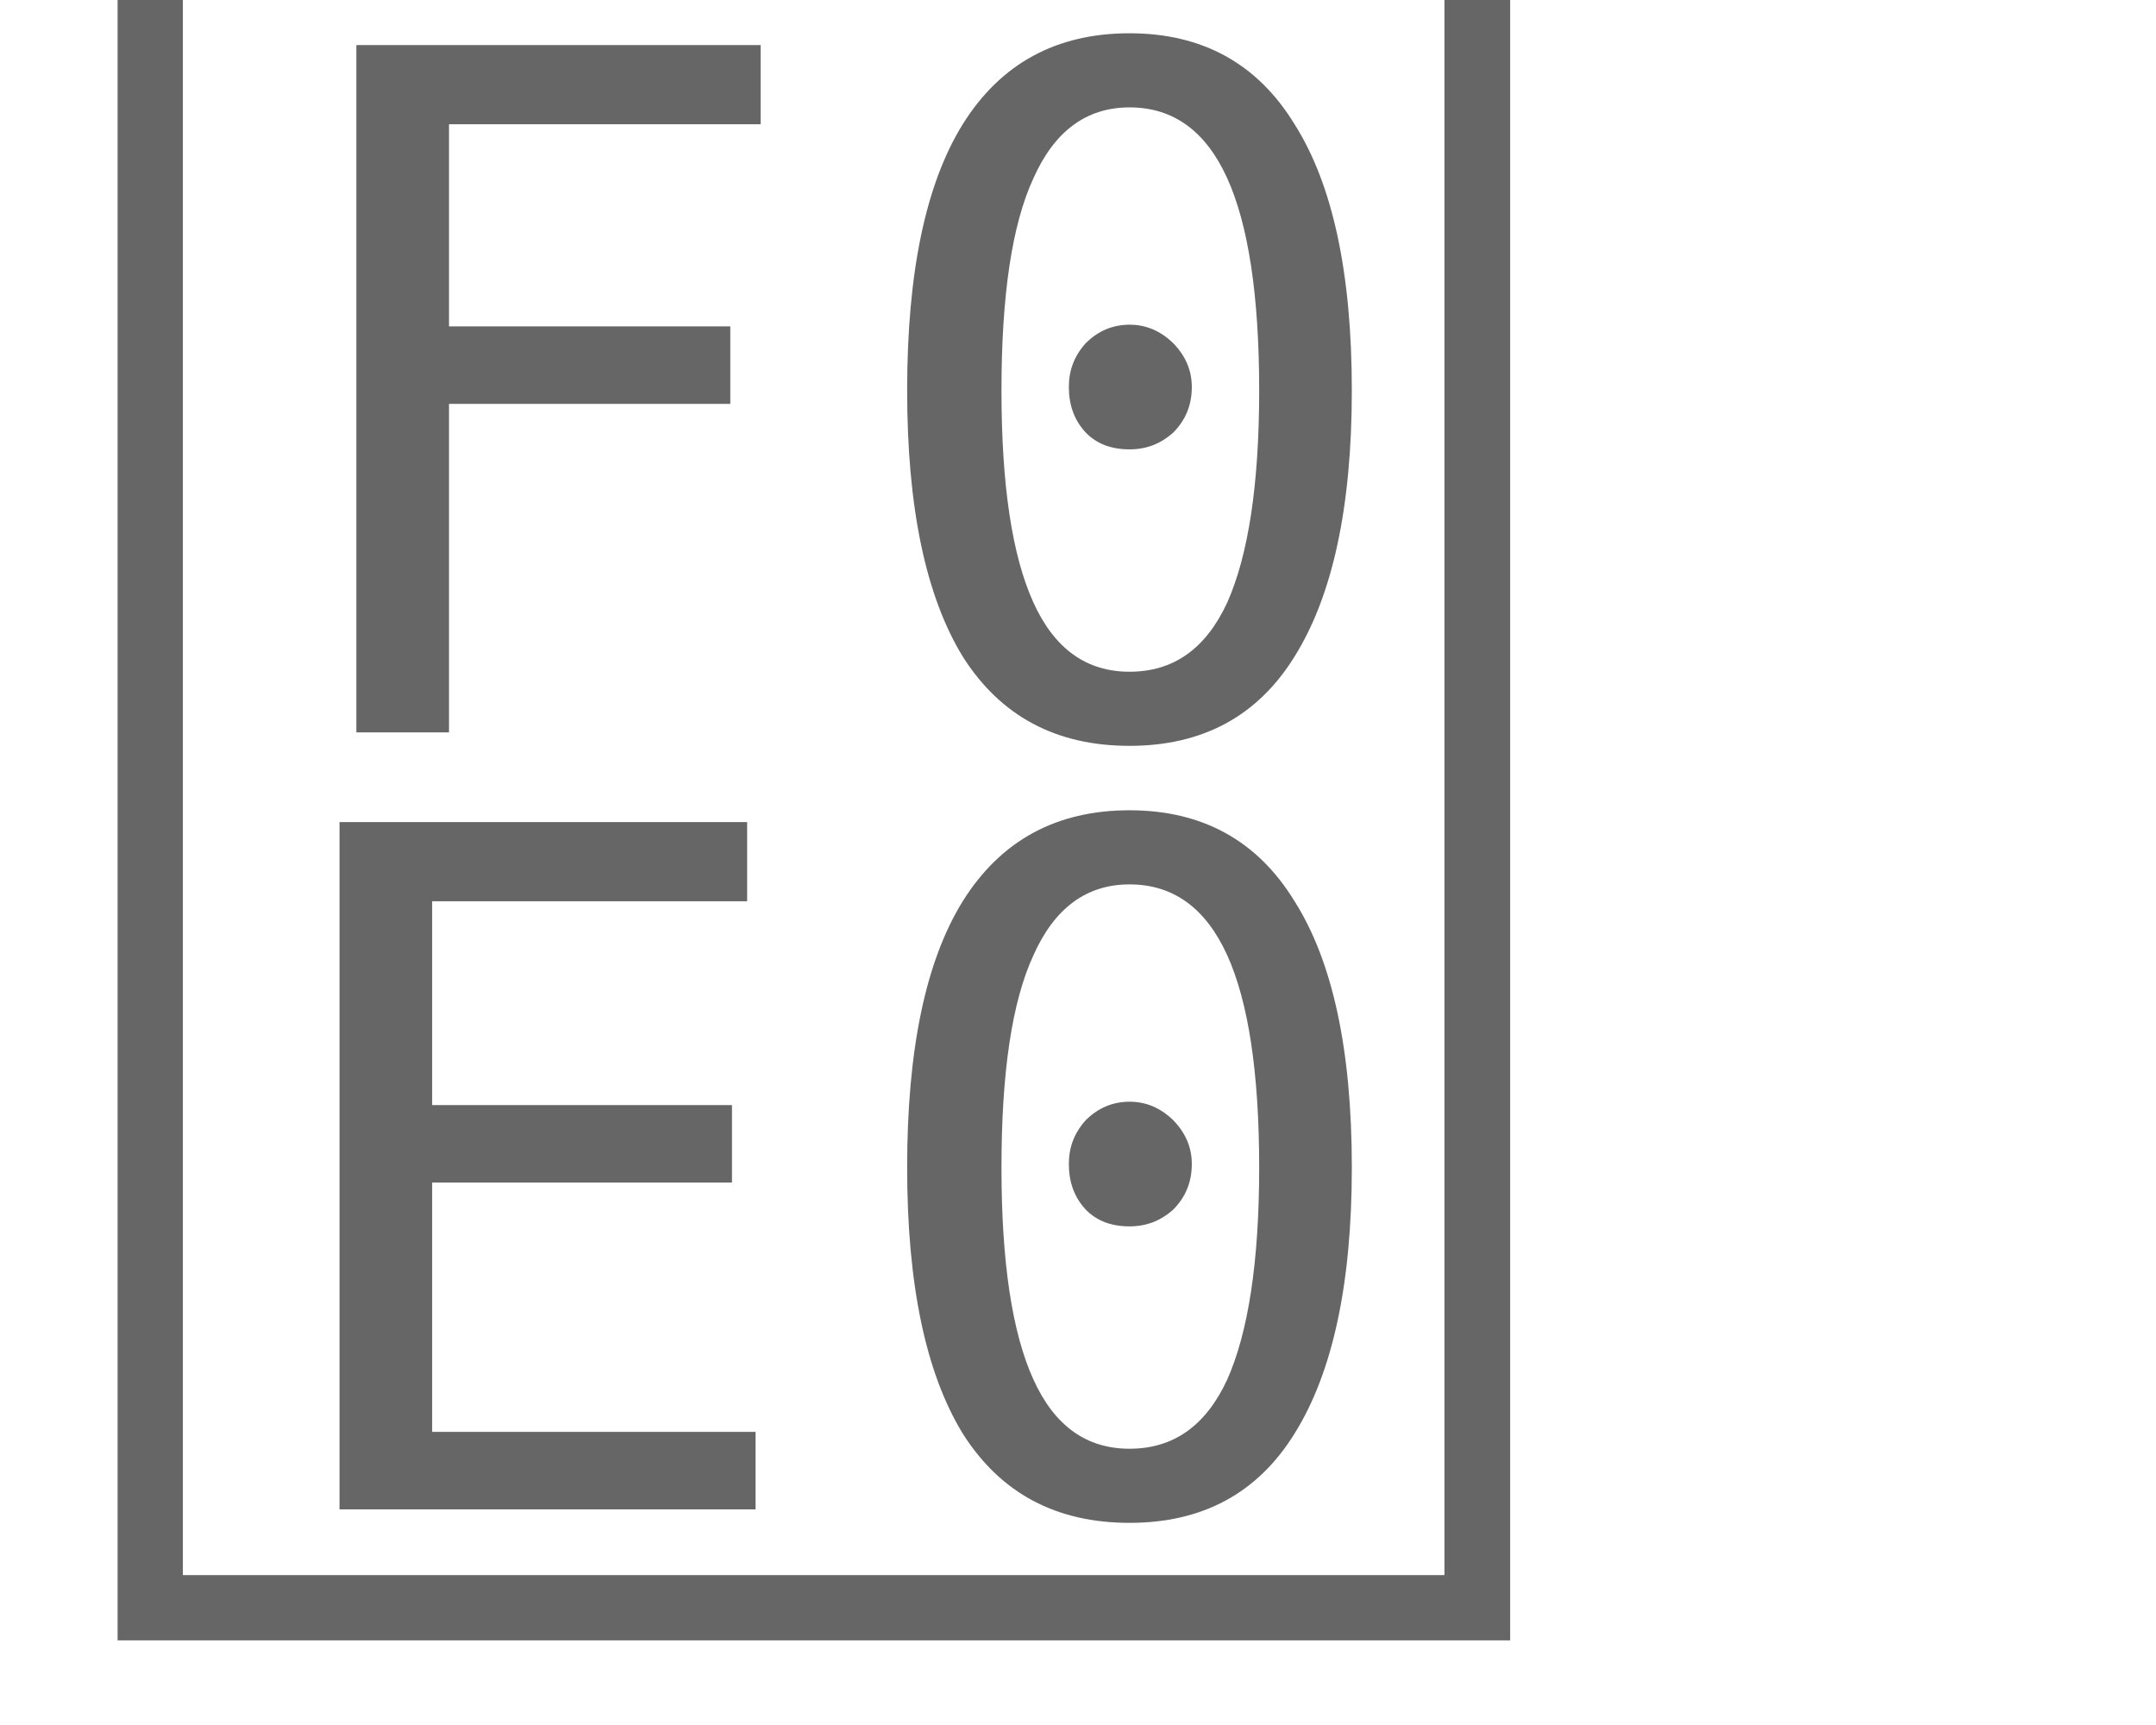
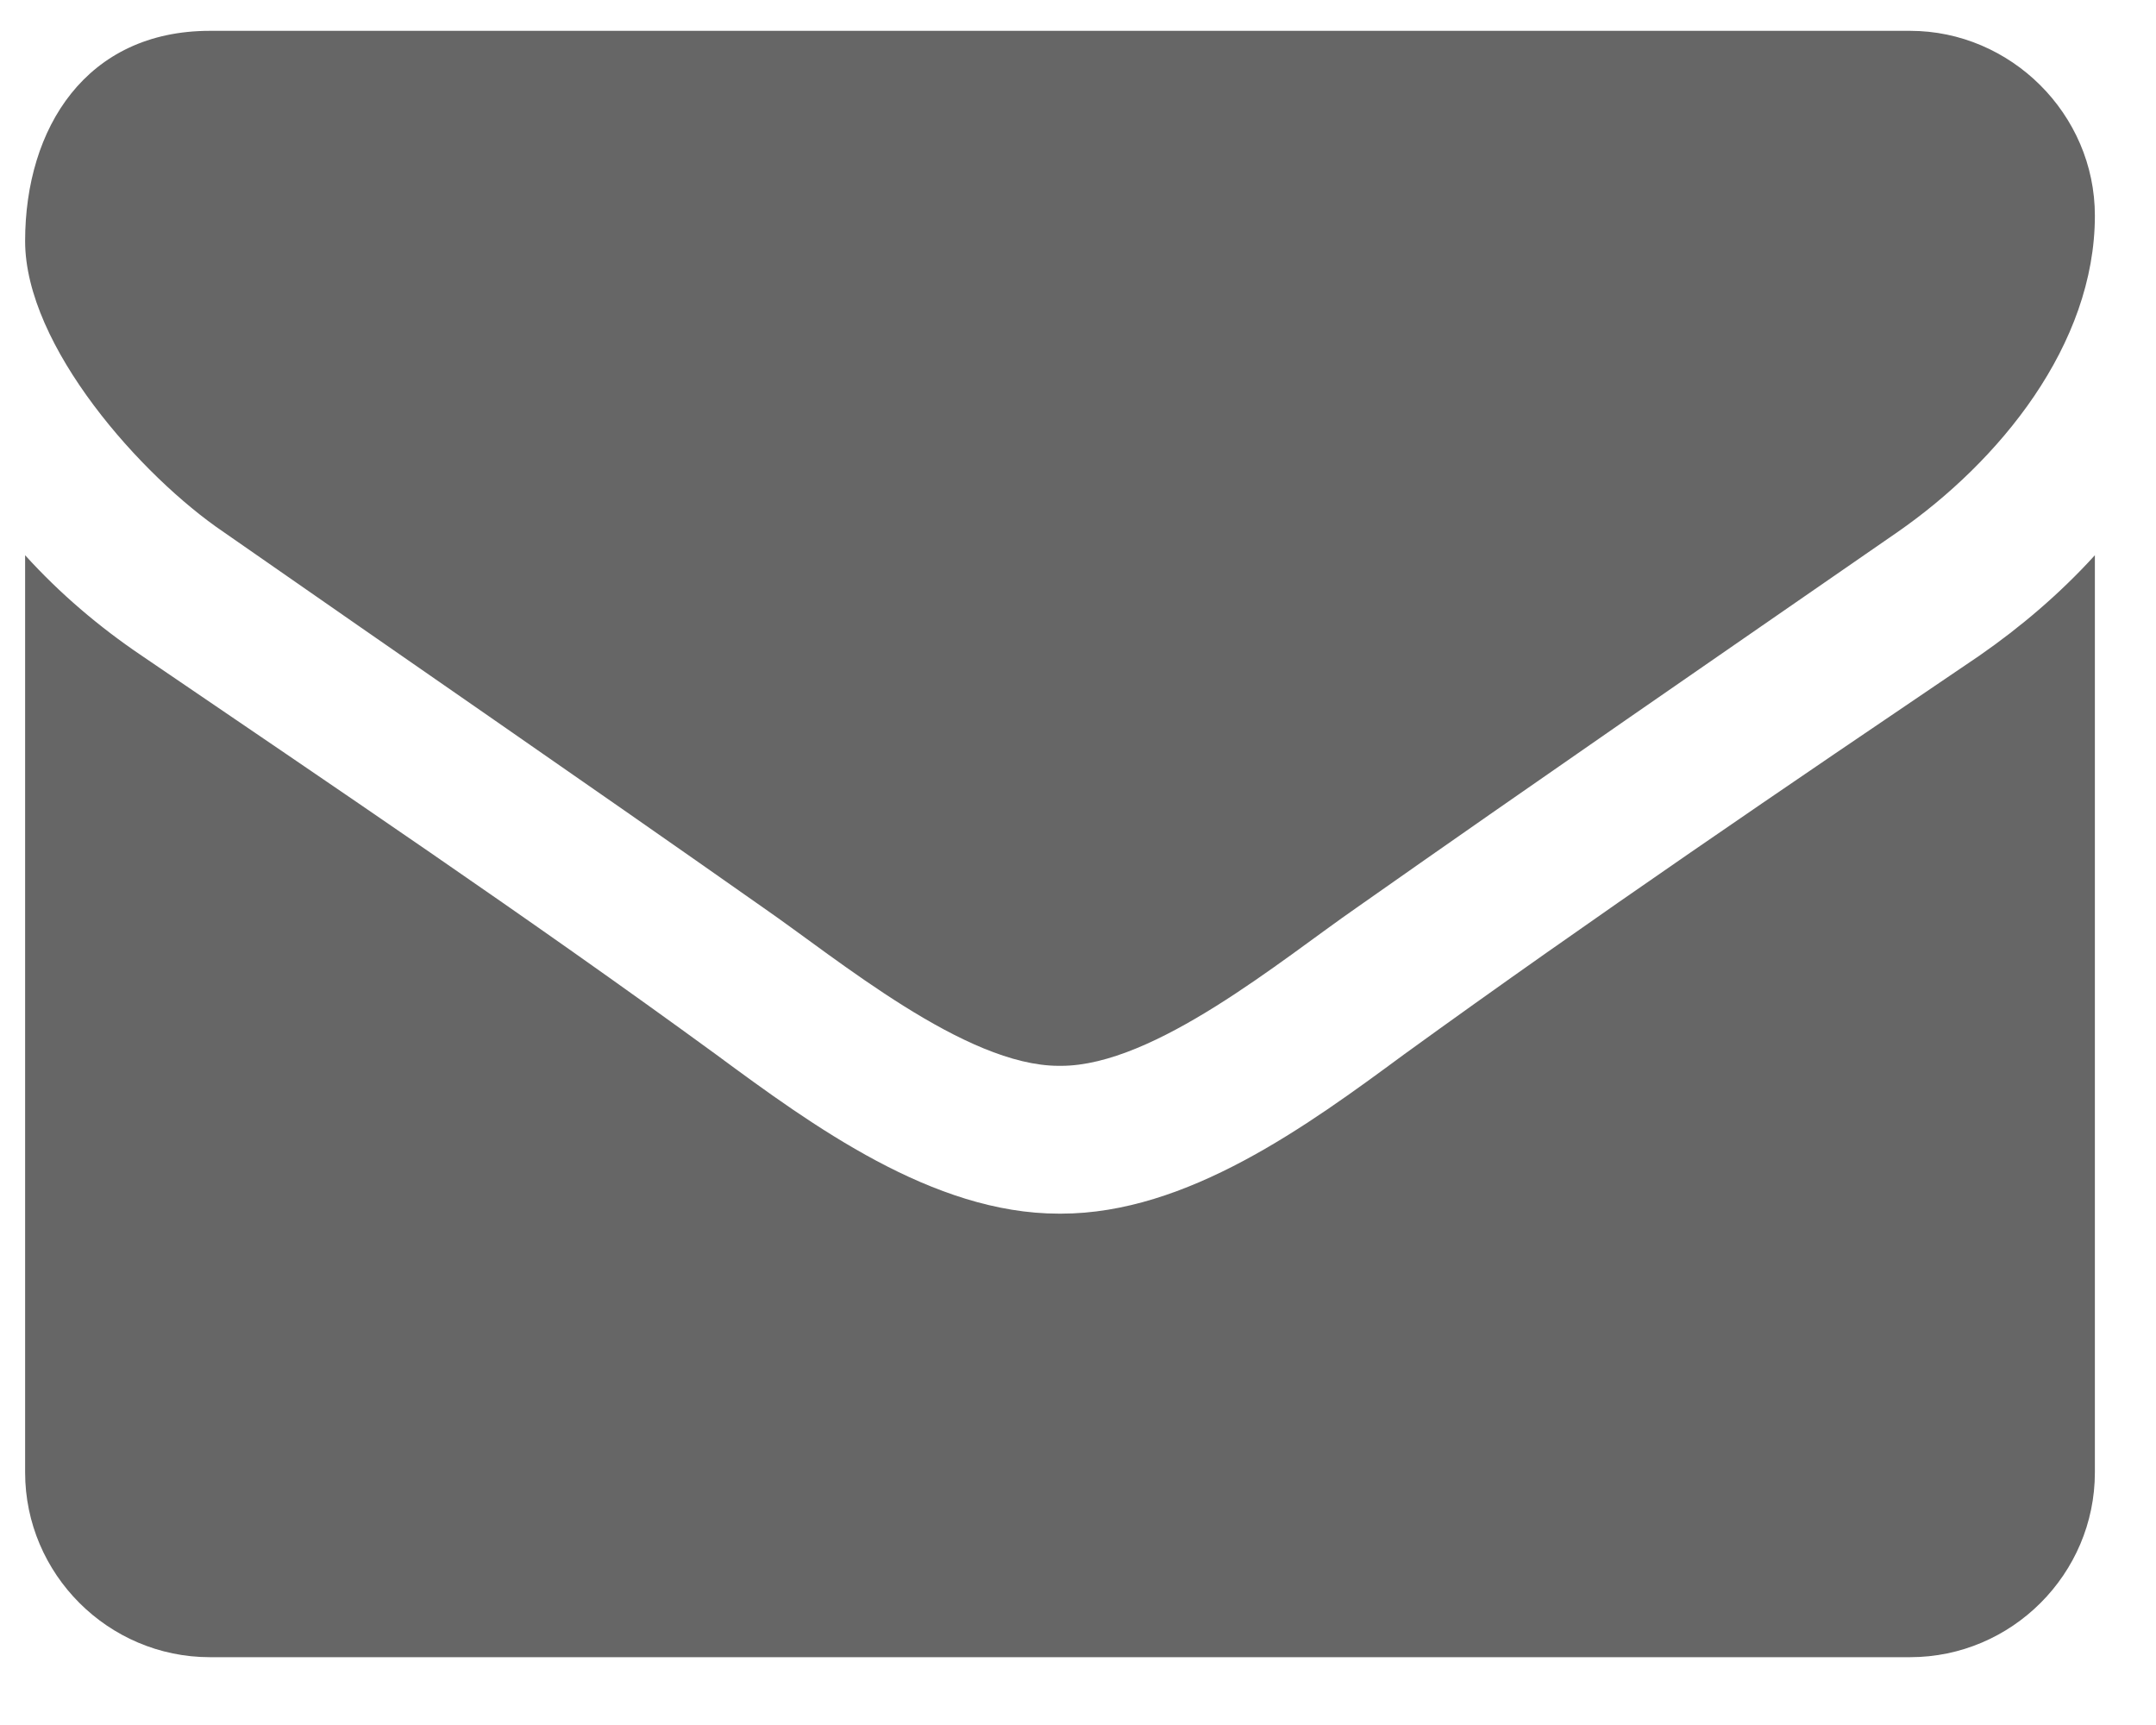
<svg xmlns="http://www.w3.org/2000/svg" width="20" height="16" viewBox="0 0 20 16">
-   <text fill="#666666" fill-rule="evenodd" transform="translate(-65.038 -15)" font-size="19.2" font-family="FontAwesome">
-     <tspan x="65.519" y="29"></tspan>
-   </text>
+   <path fill="#666666" fill-rule="evenodd" d="M84.967,21.15 L84.967,29.657 C84.967,30.6 84.195,31.371 83.253,31.371 L67.481,31.371 C66.538,31.371 65.767,30.6 65.767,29.657 L65.767,21.15 C66.088,21.504 66.452,21.814 66.849,22.082 C68.627,23.293 70.427,24.504 72.174,25.779 C73.074,26.443 74.188,27.257 75.356,27.257 L75.377,27.257 C76.545,27.257 77.66,26.443 78.56,25.779 C80.306,24.514 82.106,23.293 83.895,22.082 C84.281,21.814 84.645,21.504 84.967,21.15 Z M84.967,18 C84.967,19.2 84.078,20.282 83.135,20.936 C81.463,22.093 79.781,23.25 78.12,24.418 C77.424,24.9 76.245,25.886 75.377,25.886 L75.356,25.886 C74.488,25.886 73.31,24.9 72.613,24.418 C70.952,23.25 69.27,22.093 67.61,20.936 C66.849,20.421 65.767,19.211 65.767,18.236 C65.767,17.186 66.335,16.286 67.481,16.286 L83.253,16.286 C84.185,16.286 84.967,17.057 84.967,18 Z" transform="translate(-65.534 -16)" />
</svg>
